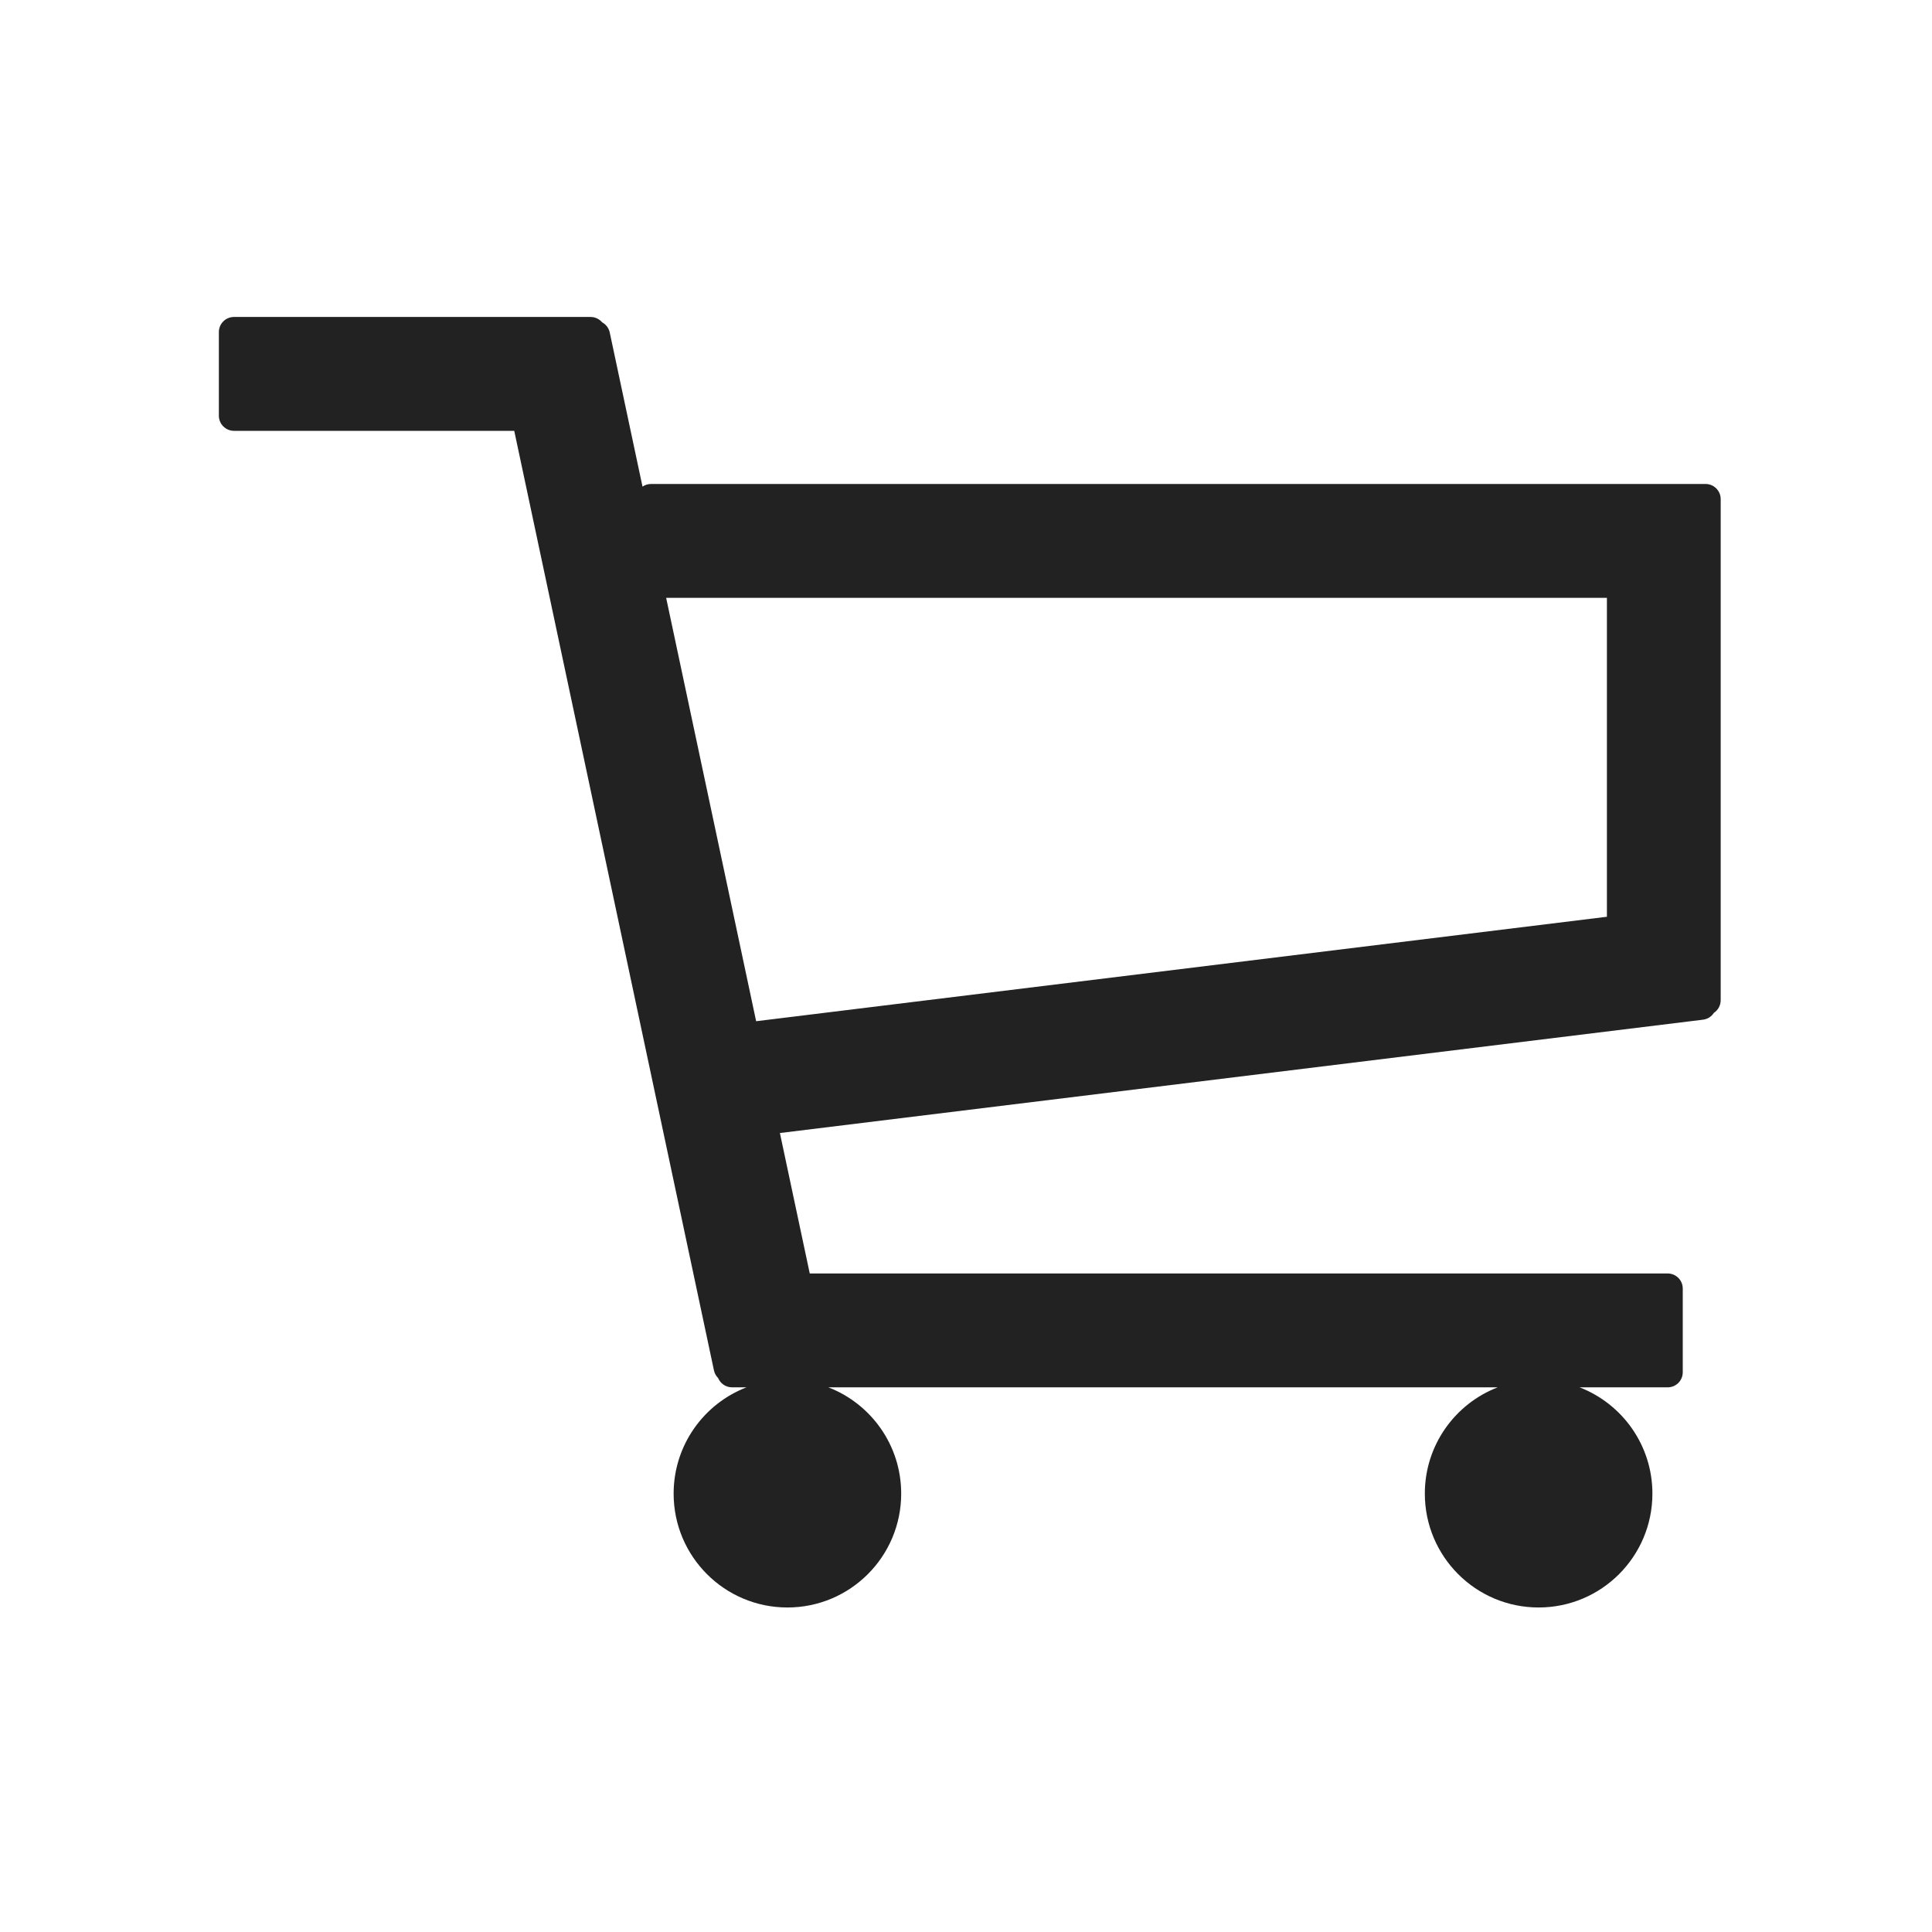
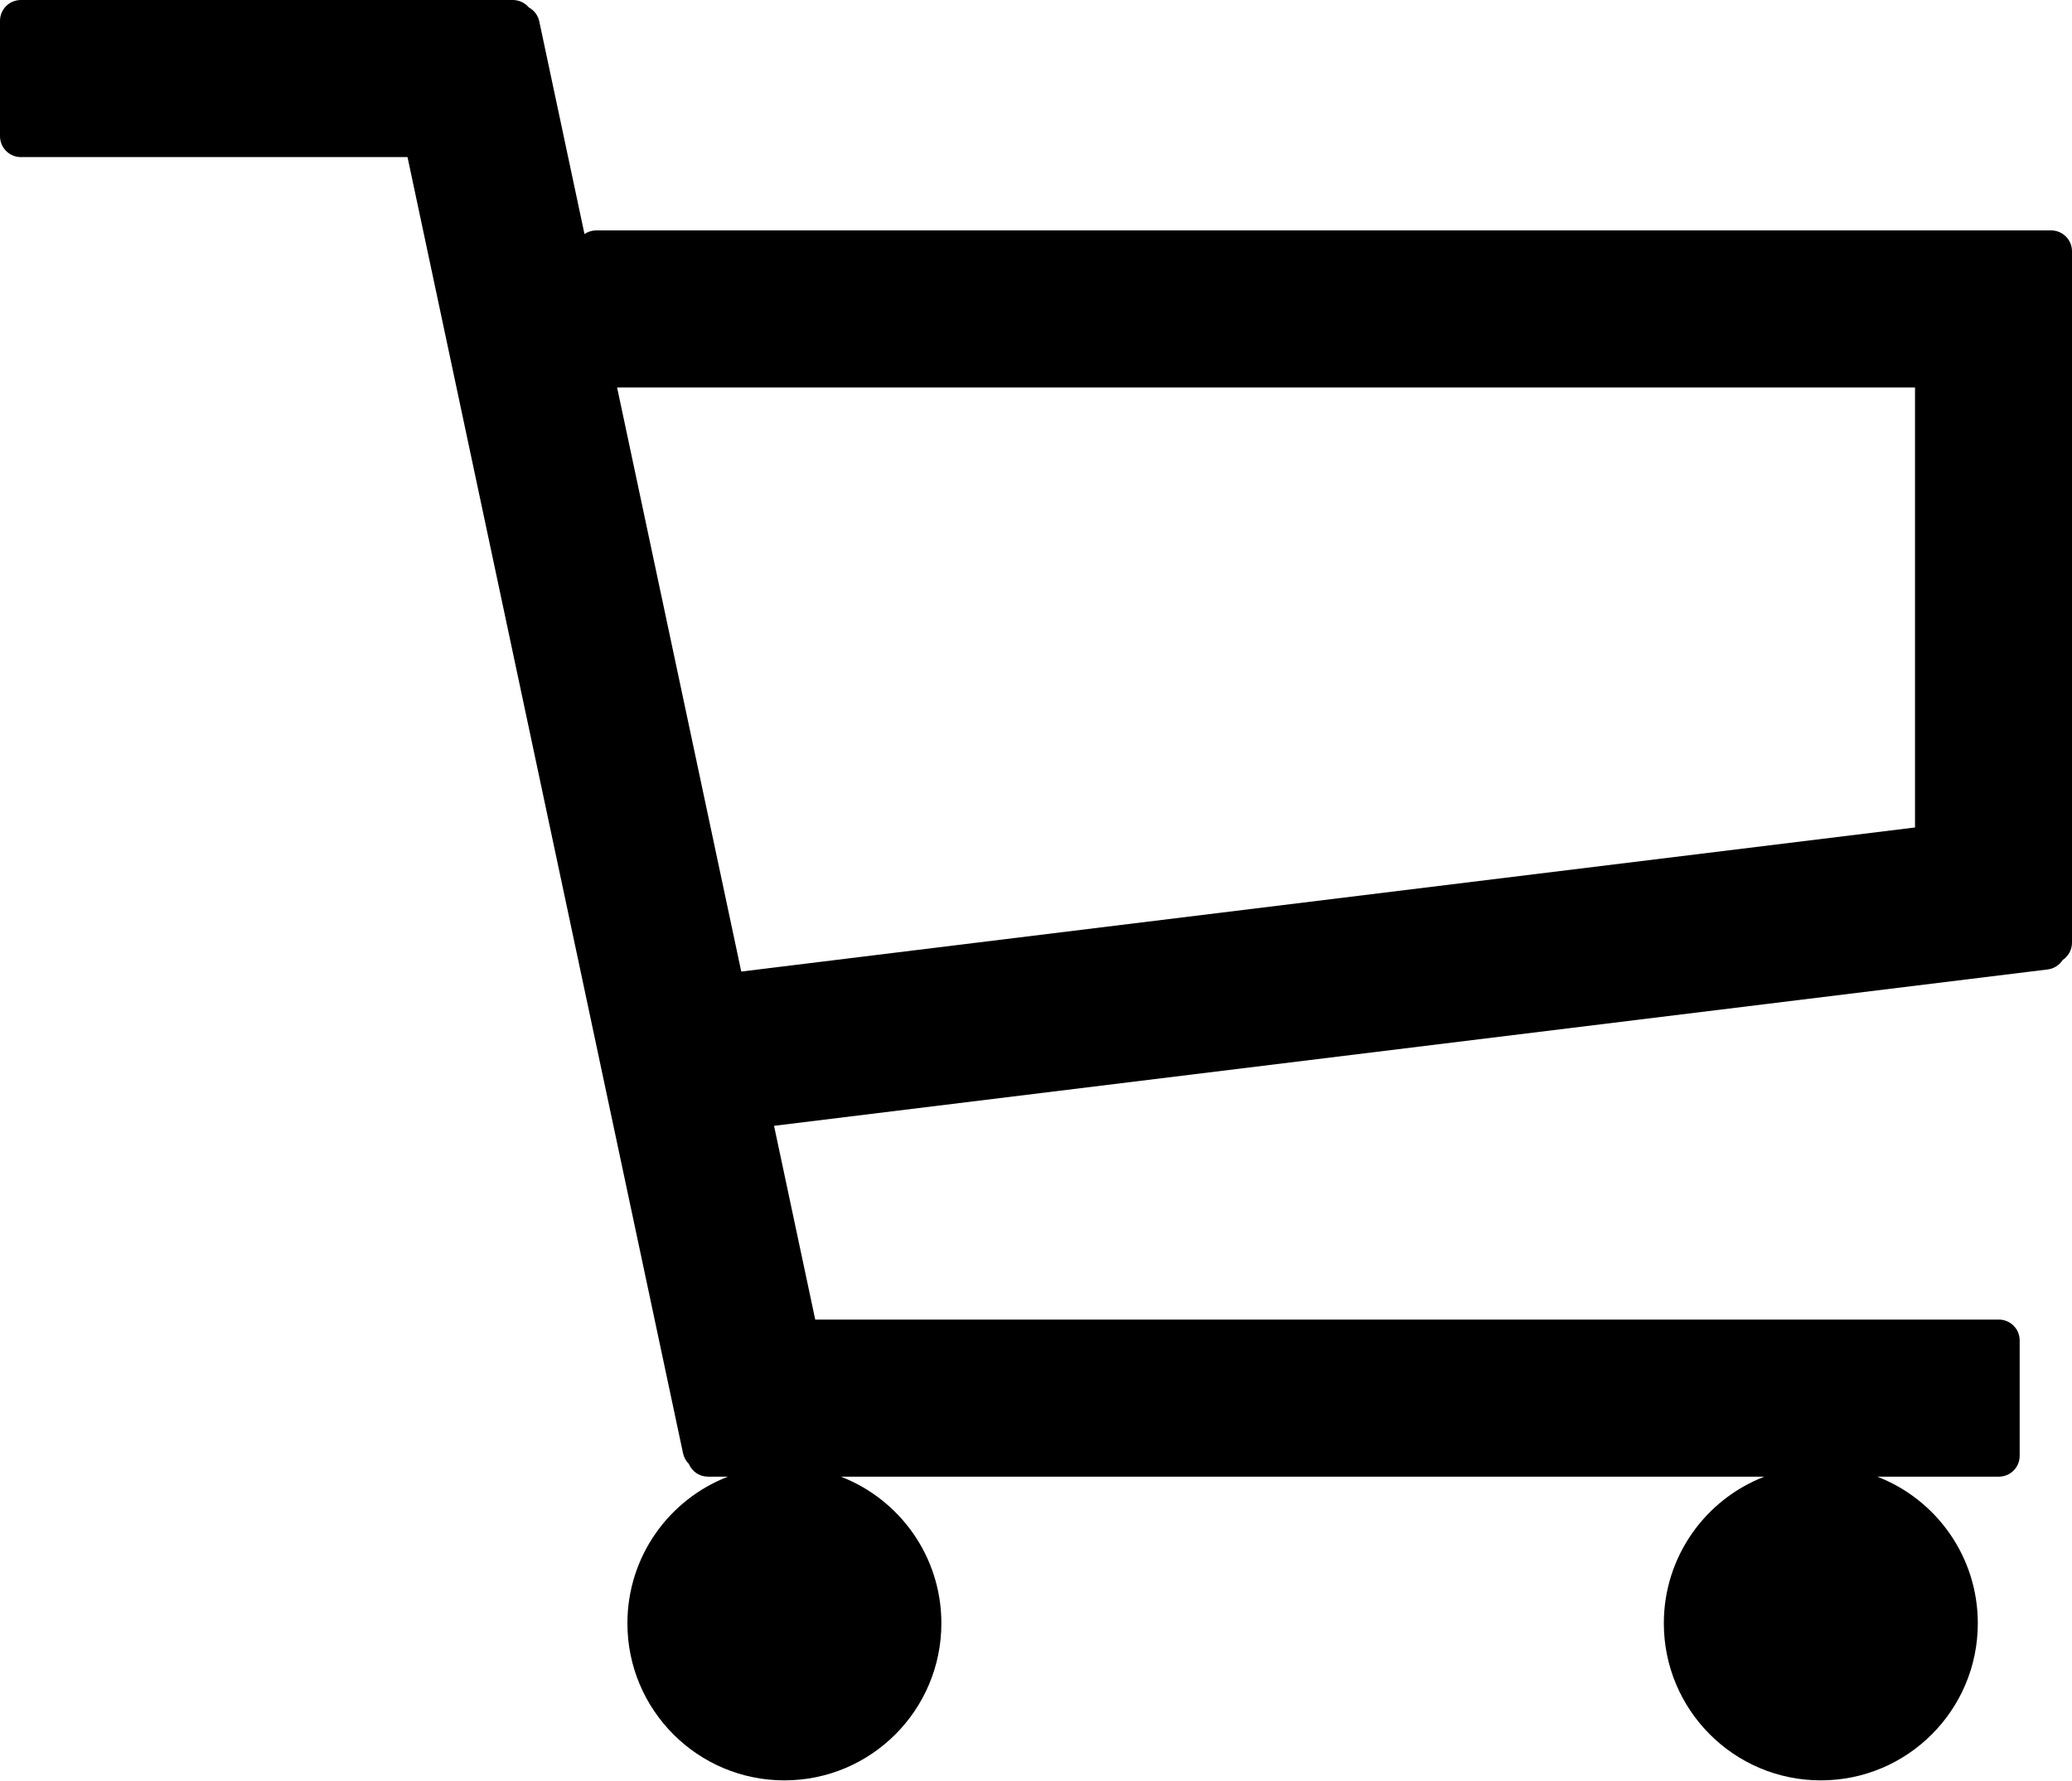
- <svg xmlns="http://www.w3.org/2000/svg" width="256" height="256" viewBox="0 0 256 256">
-   <path d="M85.136 64.48c.322-.221.712-.35 1.131-.35h139.729c1.107 0 2.004.898 2.004 2.003v66.4c0 .702-.36 1.32-.903 1.678-.31.482-.825.827-1.44.903l-122.316 15.018 3.956 18.61h113.68c1.103 0 1.997.898 1.997 2.003v11.08a1.995 1.995 0 0 1-1.997 2.004H209.3c5.646 2.18 9.653 7.663 9.653 14.083 0 8.333-6.75 15.088-15.078 15.088-8.327 0-15.077-6.755-15.077-15.088 0-6.42 4.006-11.903 9.653-14.083H109.76c5.647 2.18 9.653 7.663 9.653 14.083 0 8.333-6.75 15.088-15.077 15.088s-15.077-6.755-15.077-15.088c0-6.42 4.006-11.903 9.653-14.083h-1.914a1.999 1.999 0 0 1-1.845-1.236 1.982 1.982 0 0 1-.549-1.002L68.14 57.088H31.01c-1.11 0-2.009-.898-2.009-2.003V44.004A2 2 0 0 1 31.01 42h47.243c.617 0 1.169.277 1.537.713.498.27.878.748 1.003 1.339l4.343 20.428zm3.132 14.738h124.655v42.258l-112.73 13.841-11.925-56.1z" fill="#222" fill-rule="evenodd" />
+ <svg xmlns="http://www.w3.org/2000/svg" width="199" height="171" viewBox="0 0 199 171">
+   <path d="M56.136 22.48c.322-.221.712-.35 1.131-.35h139.729c1.107 0 2.004.898 2.004 2.003v66.4c0 .702-.359 1.32-.903 1.679a2 2 0 0 1-1.44.902L74.341 108.132l3.956 18.61h113.68a2 2 0 0 1 1.997 2.003v11.08a1.995 1.995 0 0 1-1.997 2.005h-11.676c5.646 2.179 9.653 7.663 9.653 14.082 0 8.333-6.751 15.088-15.078 15.088-8.327 0-15.077-6.755-15.077-15.088 0-6.42 4.006-11.903 9.653-14.082H80.759c5.647 2.179 9.653 7.663 9.653 14.082 0 8.333-6.75 15.088-15.077 15.088s-15.077-6.755-15.077-15.088c0-6.42 4.006-11.903 9.653-14.082h-1.914a1.997 1.997 0 0 1-1.845-1.237 1.983 1.983 0 0 1-.549-1.001L39.139 15.089H2.01c-1.11 0-2.01-.9-2.01-2.004V2.004A2 2 0 0 1 2.01 0h47.243c.617 0 1.169.278 1.537.714.498.27.878.747 1.003 1.338l4.343 20.428zm3.132 14.738h124.655v42.258L71.192 93.316 59.268 37.219z" fill-rule="evenodd" />
</svg>
